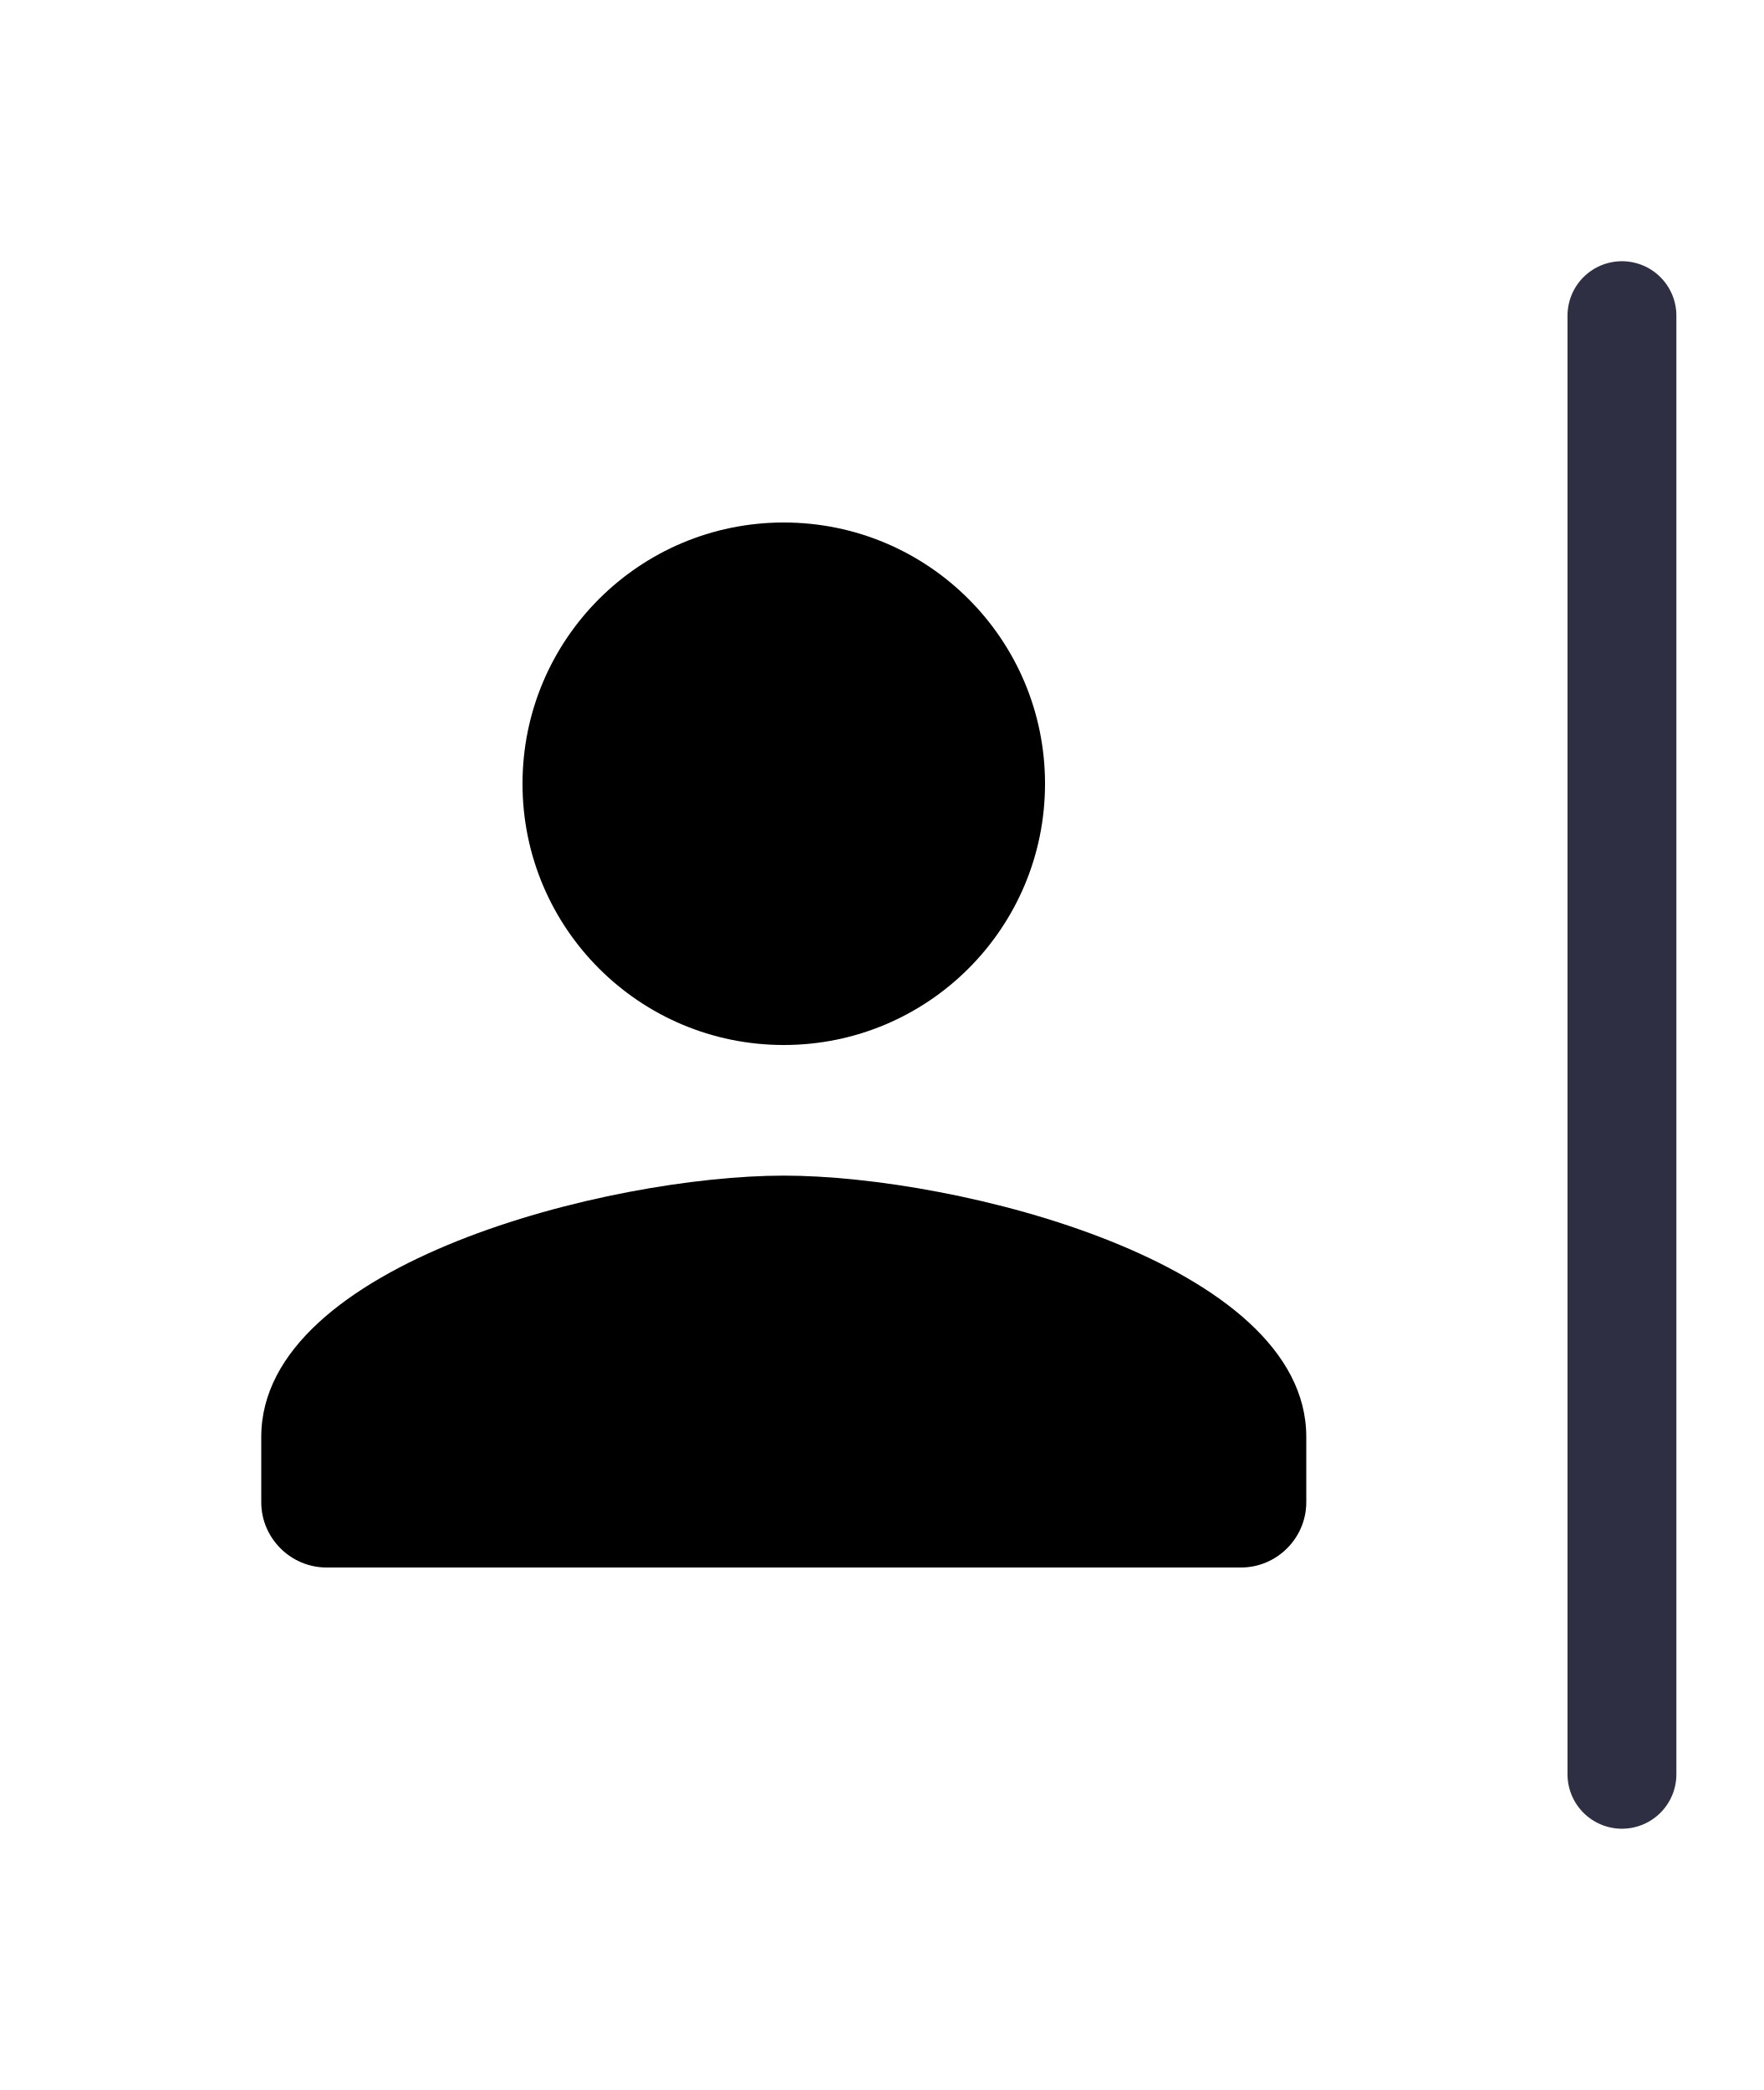
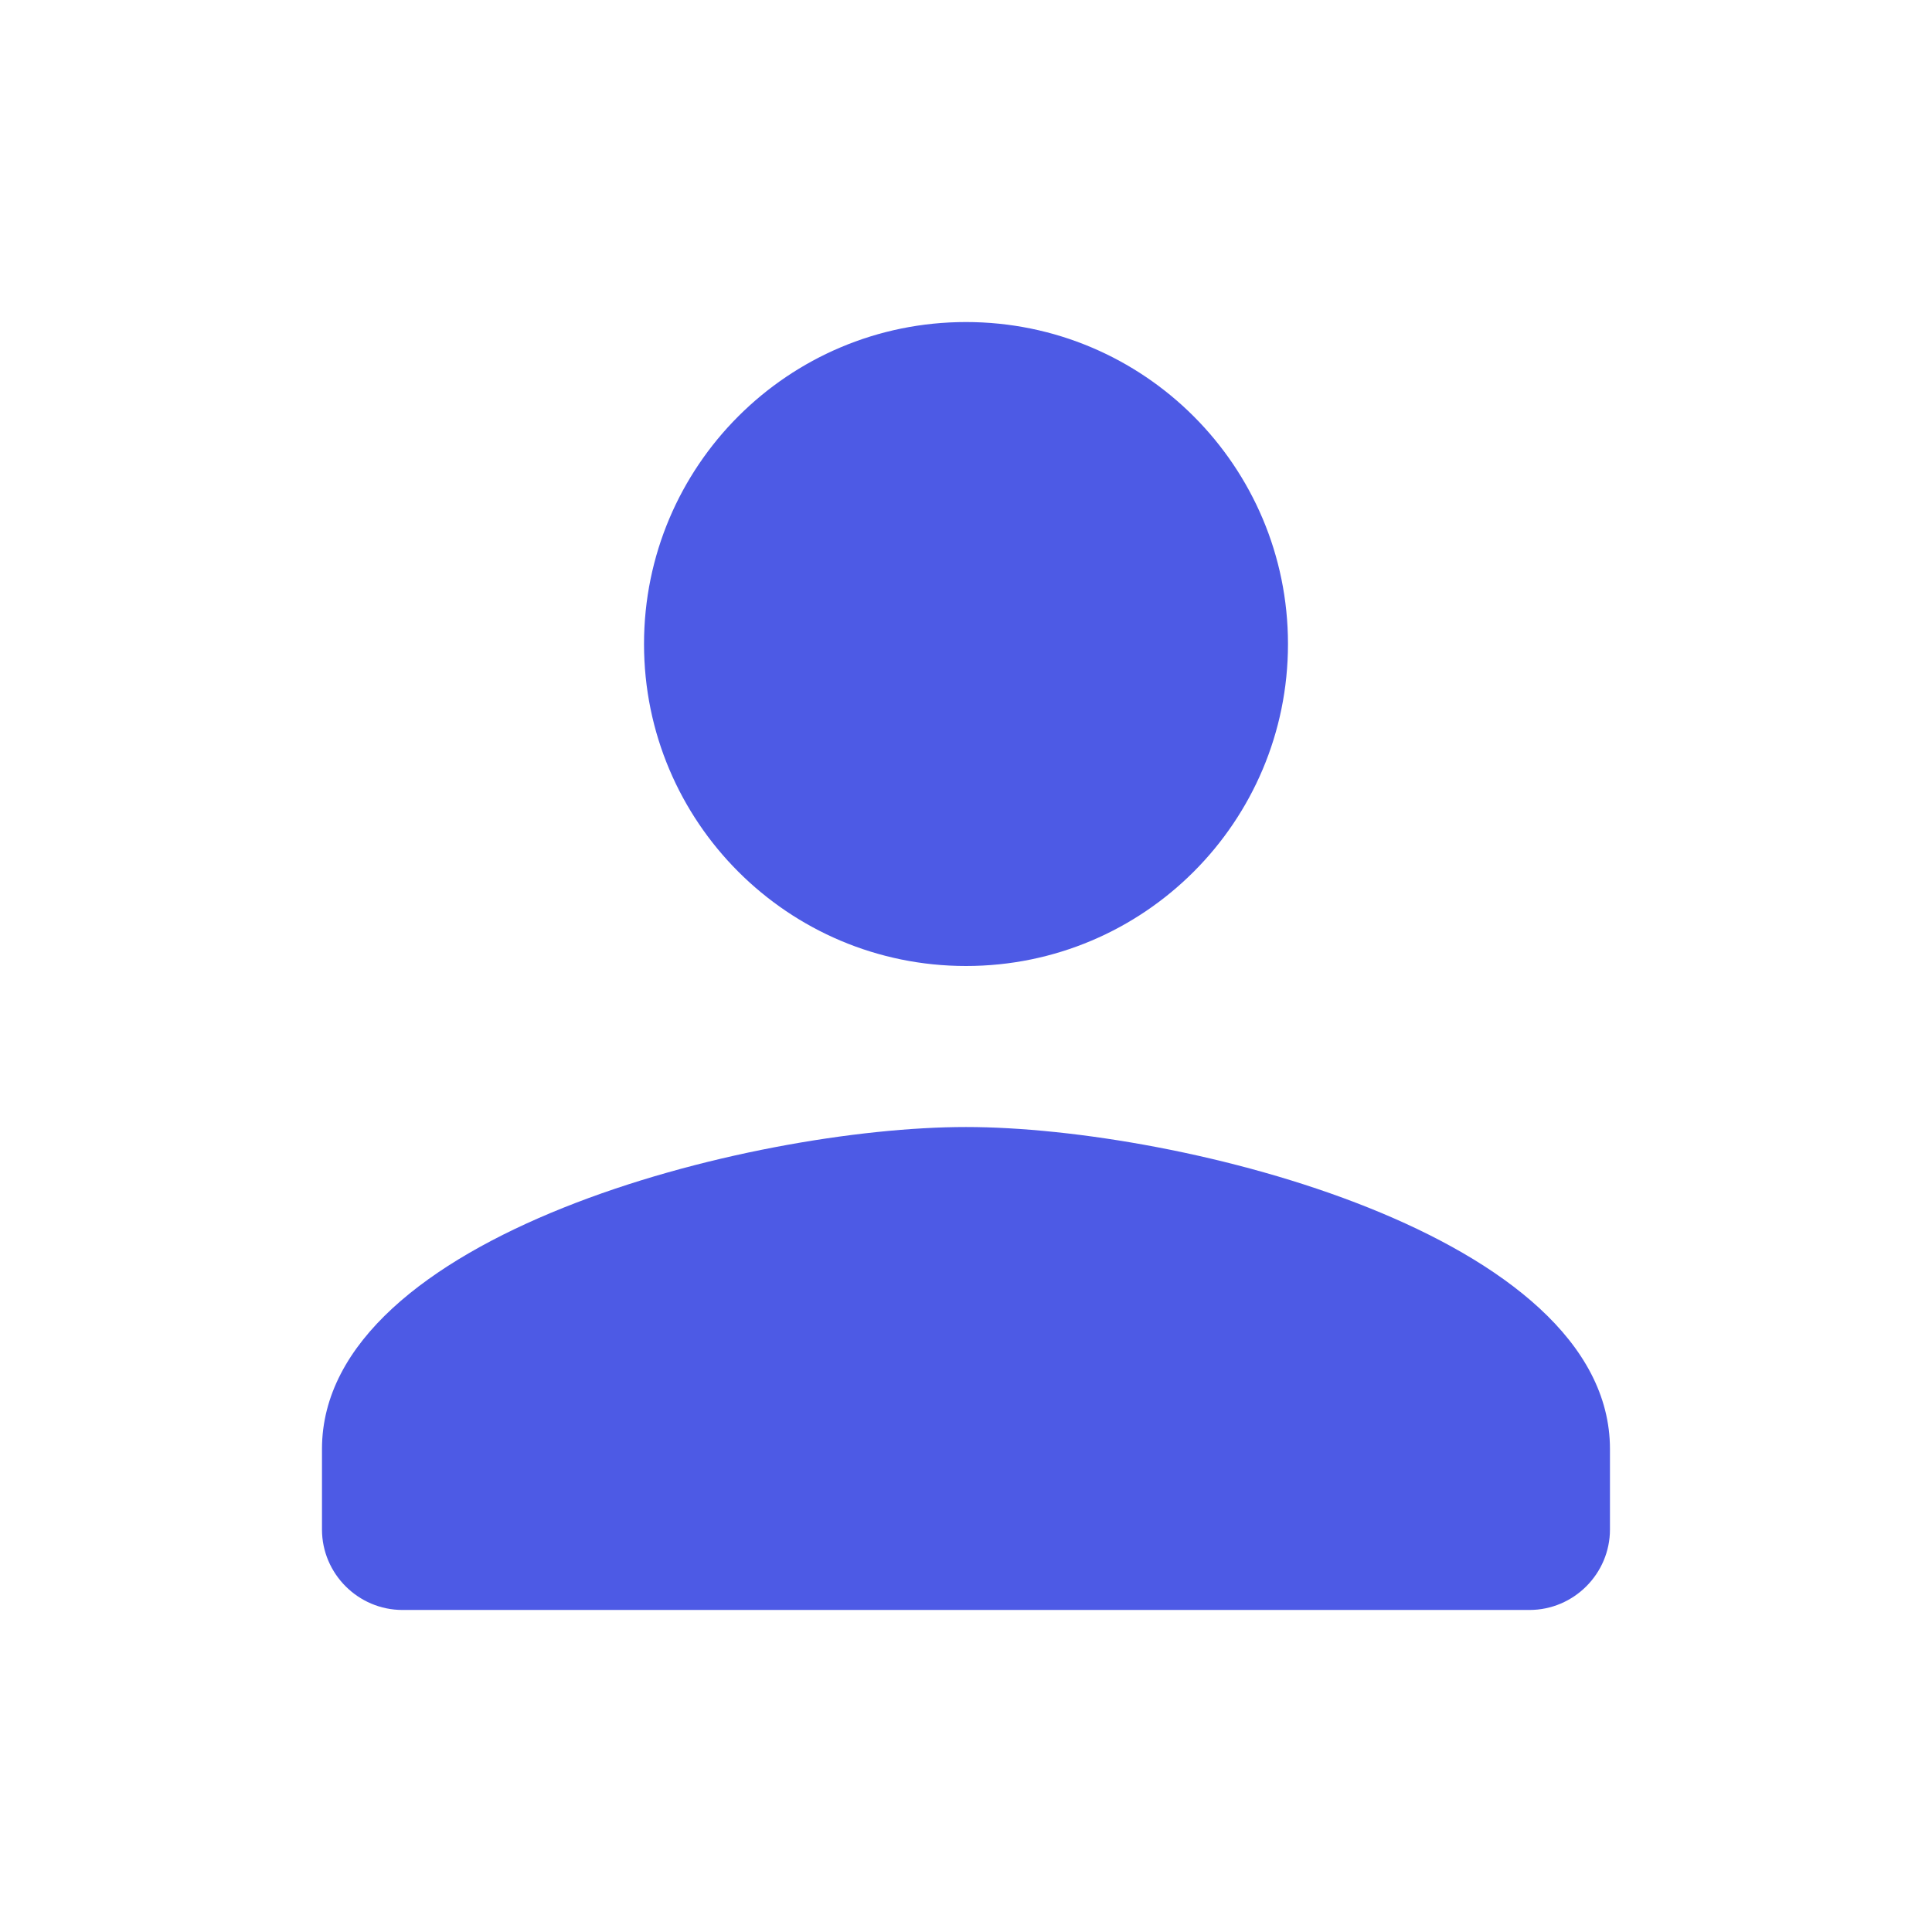
- <svg xmlns="http://www.w3.org/2000/svg" version="1.1" width="27" height="32" viewBox="0 0 27 32">
-   <path d="M12 16c2.21 0 4-1.79 4-4s-1.79-4-4-4c-2.21 0-4 1.79-4 4s1.79 4 4 4zM12 18c-2.67 0-8 1.34-8 4v1c0 0.55 0.45 1 1 1h14c0.55 0 1-0.45 1-1v-1c0-2.66-5.33-4-8-4z" />
-   <path fill="none" stroke="#2e2f42" stroke-width="1.667" stroke-miterlimit="4" stroke-linecap="round" stroke-linejoin="miter" d="M24.833 4.833v22.333" />
+ <svg xmlns="http://www.w3.org/2000/svg" version="1.1" width="32" height="32" viewBox="0 0 32 32">
+   <path fill="#4d5ae5" d="M16 16c2.947 0 5.333-2.387 5.333-5.333s-2.387-5.333-5.333-5.333c-2.947 0-5.333 2.387-5.333 5.333s2.387 5.333 5.333 5.333zM16 18.667c-3.56 0-10.667 1.787-10.667 5.333v1.333c0 0.733 0.6 1.333 1.333 1.333h18.667c0.733 0 1.333-0.6 1.333-1.333v-1.333c0-3.547-7.107-5.333-10.667-5.333z" />
</svg>
